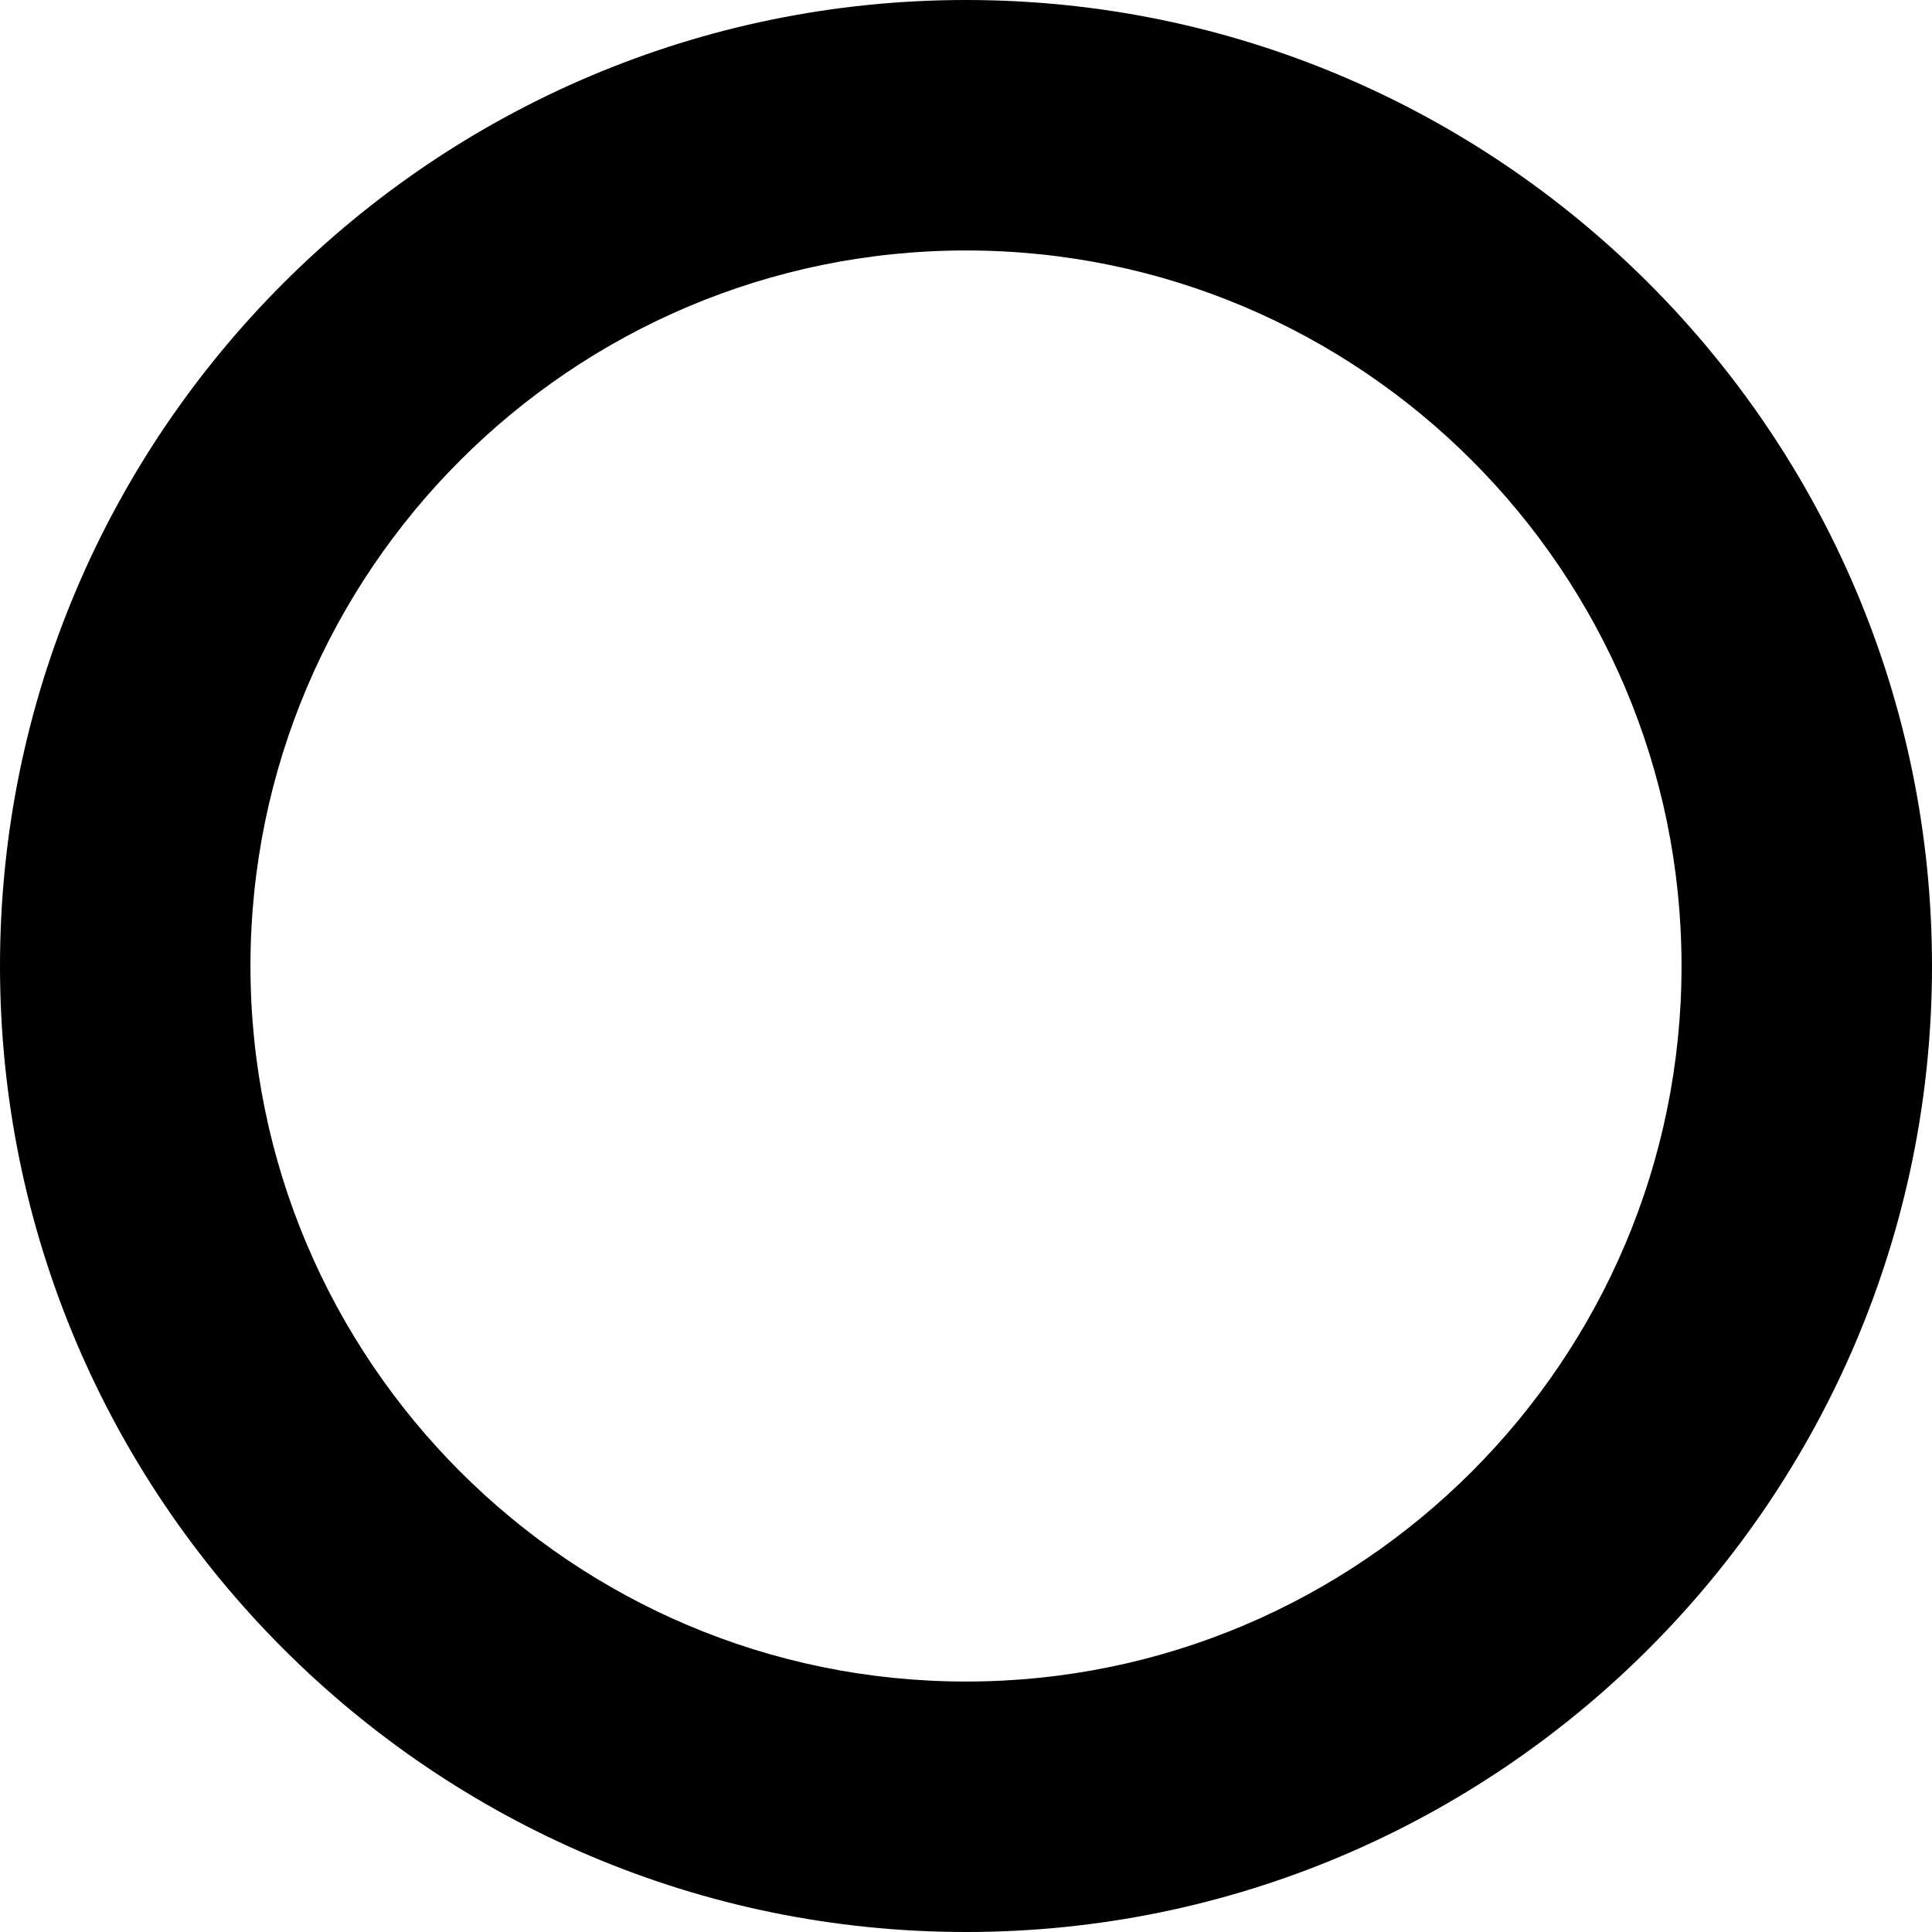
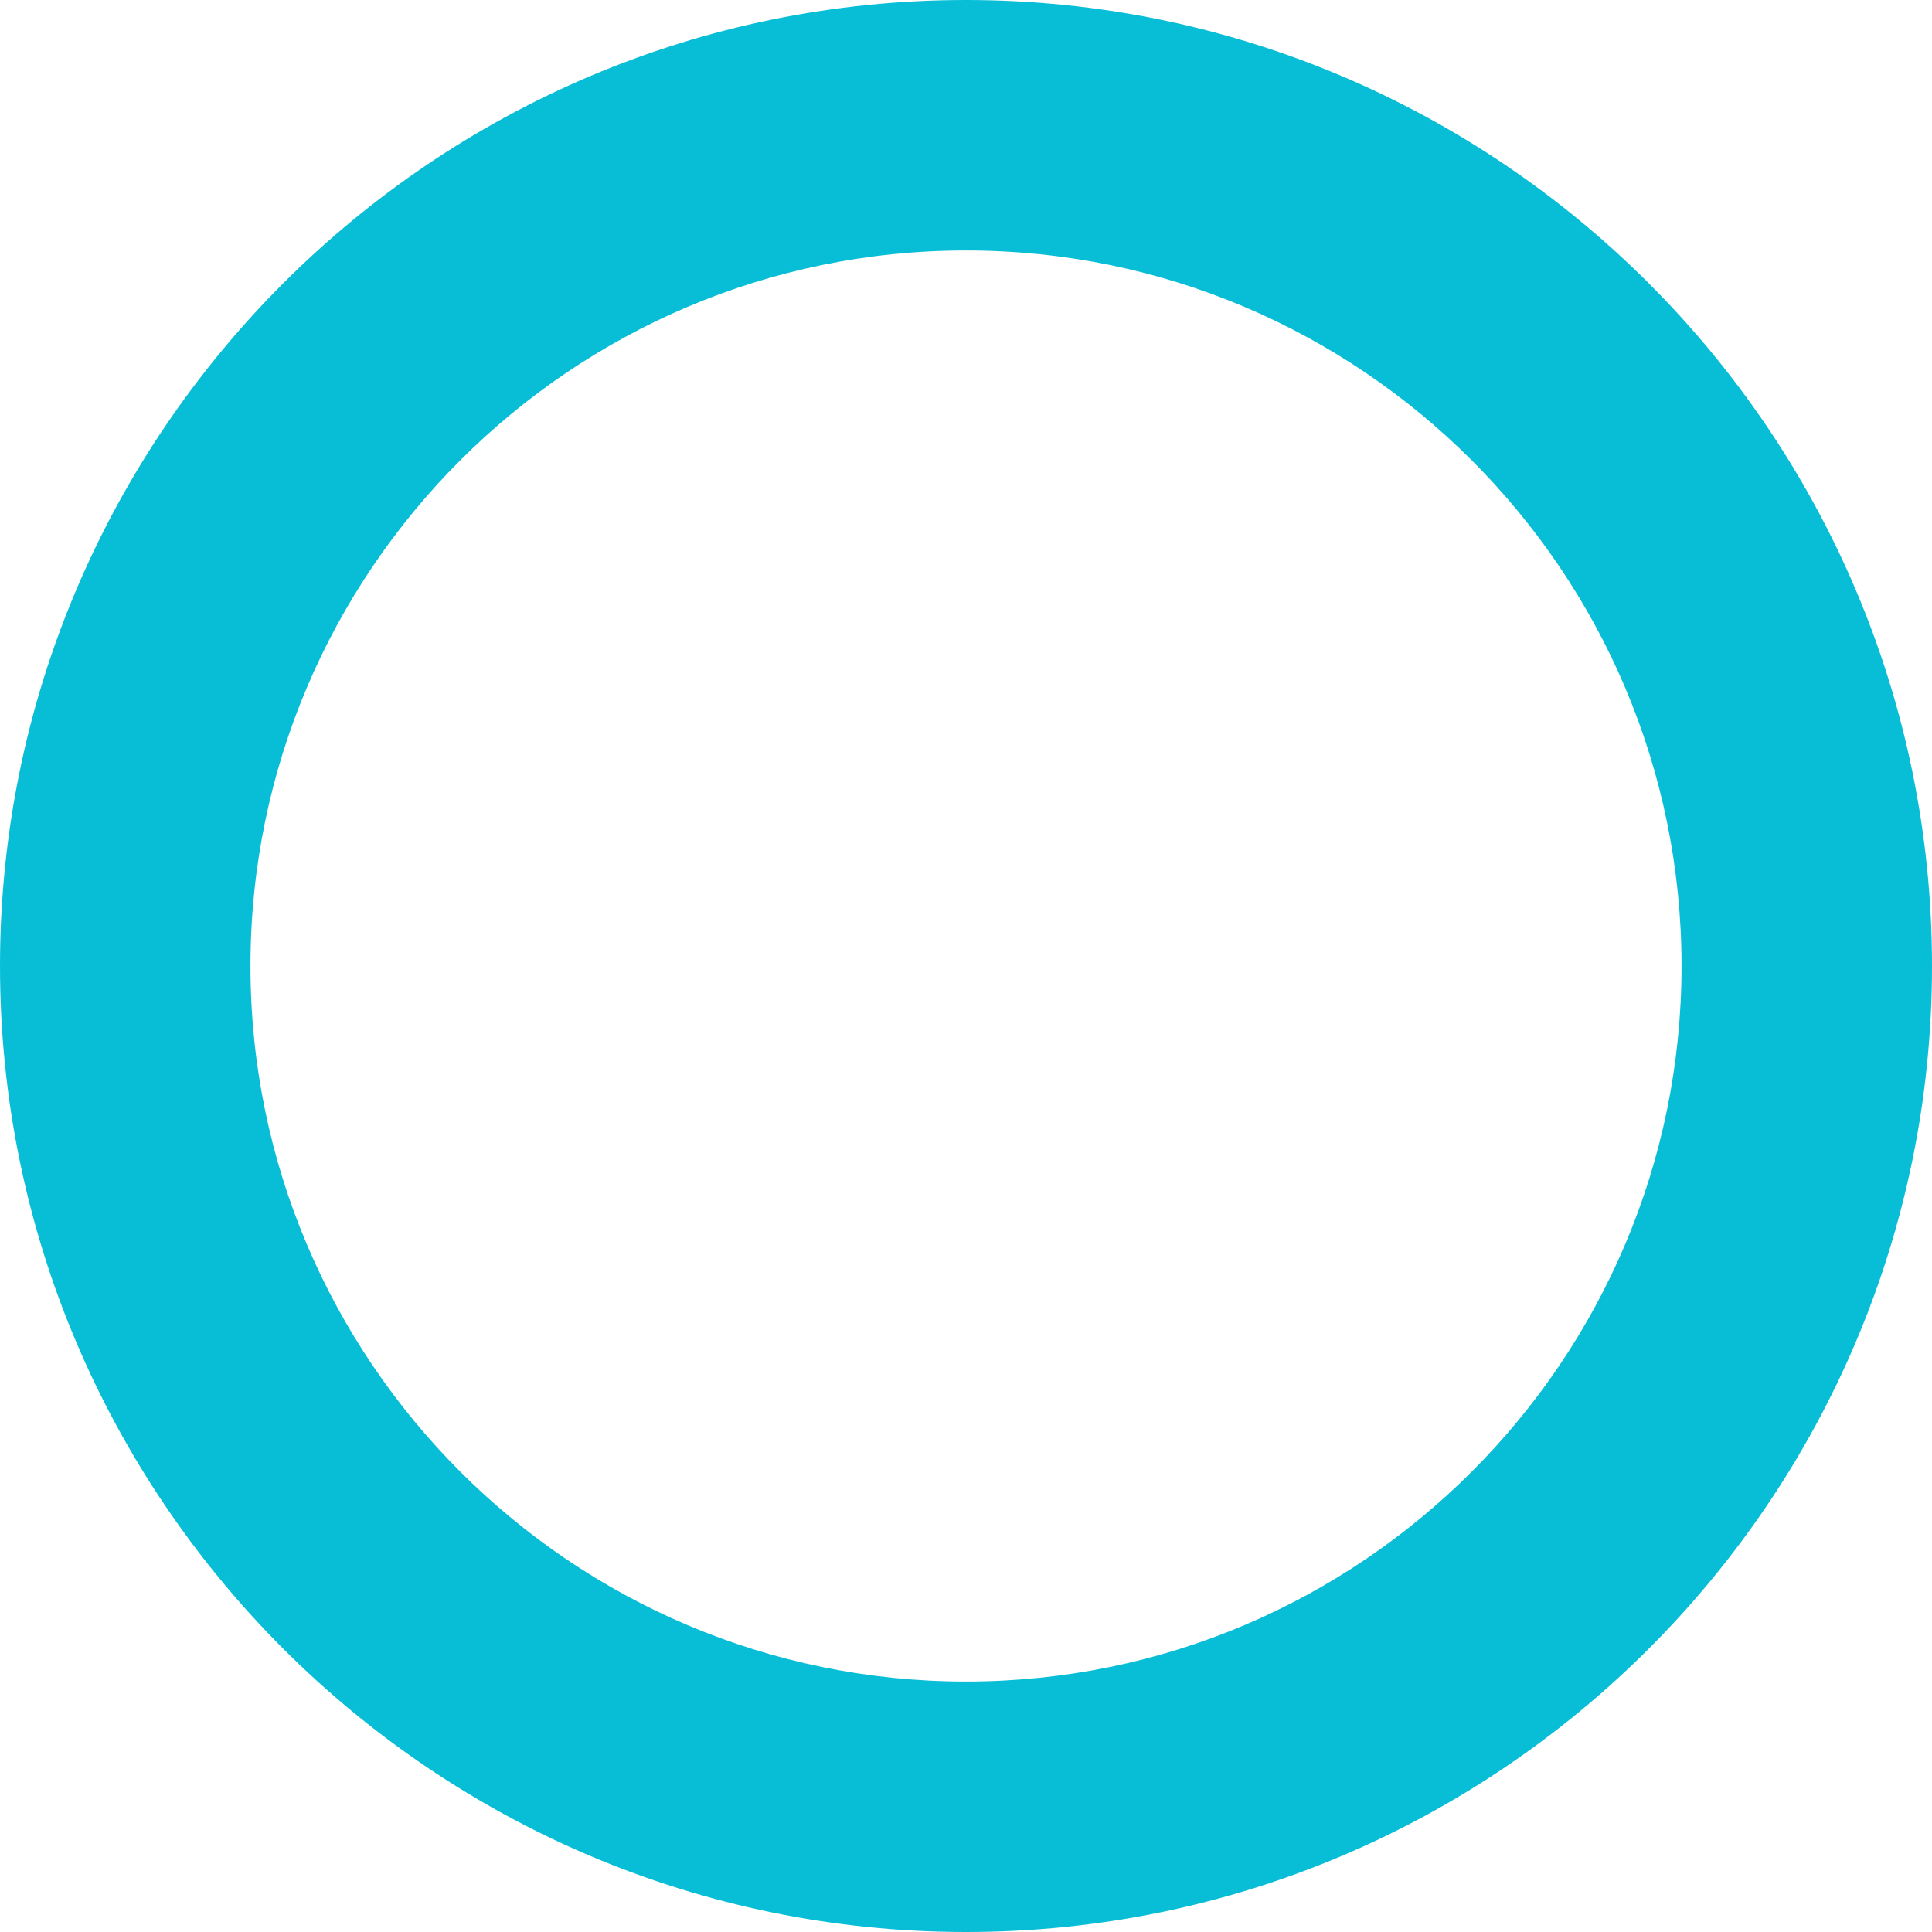
<svg xmlns="http://www.w3.org/2000/svg" fill="#000000" version="1.1" id="Capa_1" width="800px" height="800px" viewBox="0 0 94 94" xml:space="preserve">
  <g>
    <g>
-       <path d="M47,94C21.084,94,0,72.916,0,47S21.084,0,47,0s47,21.084,47,47S72.916,94,47,94z M47,12.186    c-19.196,0-34.814,15.618-34.814,34.814c0,19.195,15.618,34.814,34.814,34.814c19.195,0,34.814-15.619,34.814-34.814    C81.814,27.804,66.195,12.186,47,12.186z" />
+       <path fill="#07bed6" d="M47,94C21.084,94,0,72.916,0,47S21.084,0,47,0s47,21.084,47,47S72.916,94,47,94z M47,12.186    c-19.196,0-34.814,15.618-34.814,34.814c0,19.195,15.618,34.814,34.814,34.814c19.195,0,34.814-15.619,34.814-34.814    C81.814,27.804,66.195,12.186,47,12.186z" />
    </g>
  </g>
</svg>
